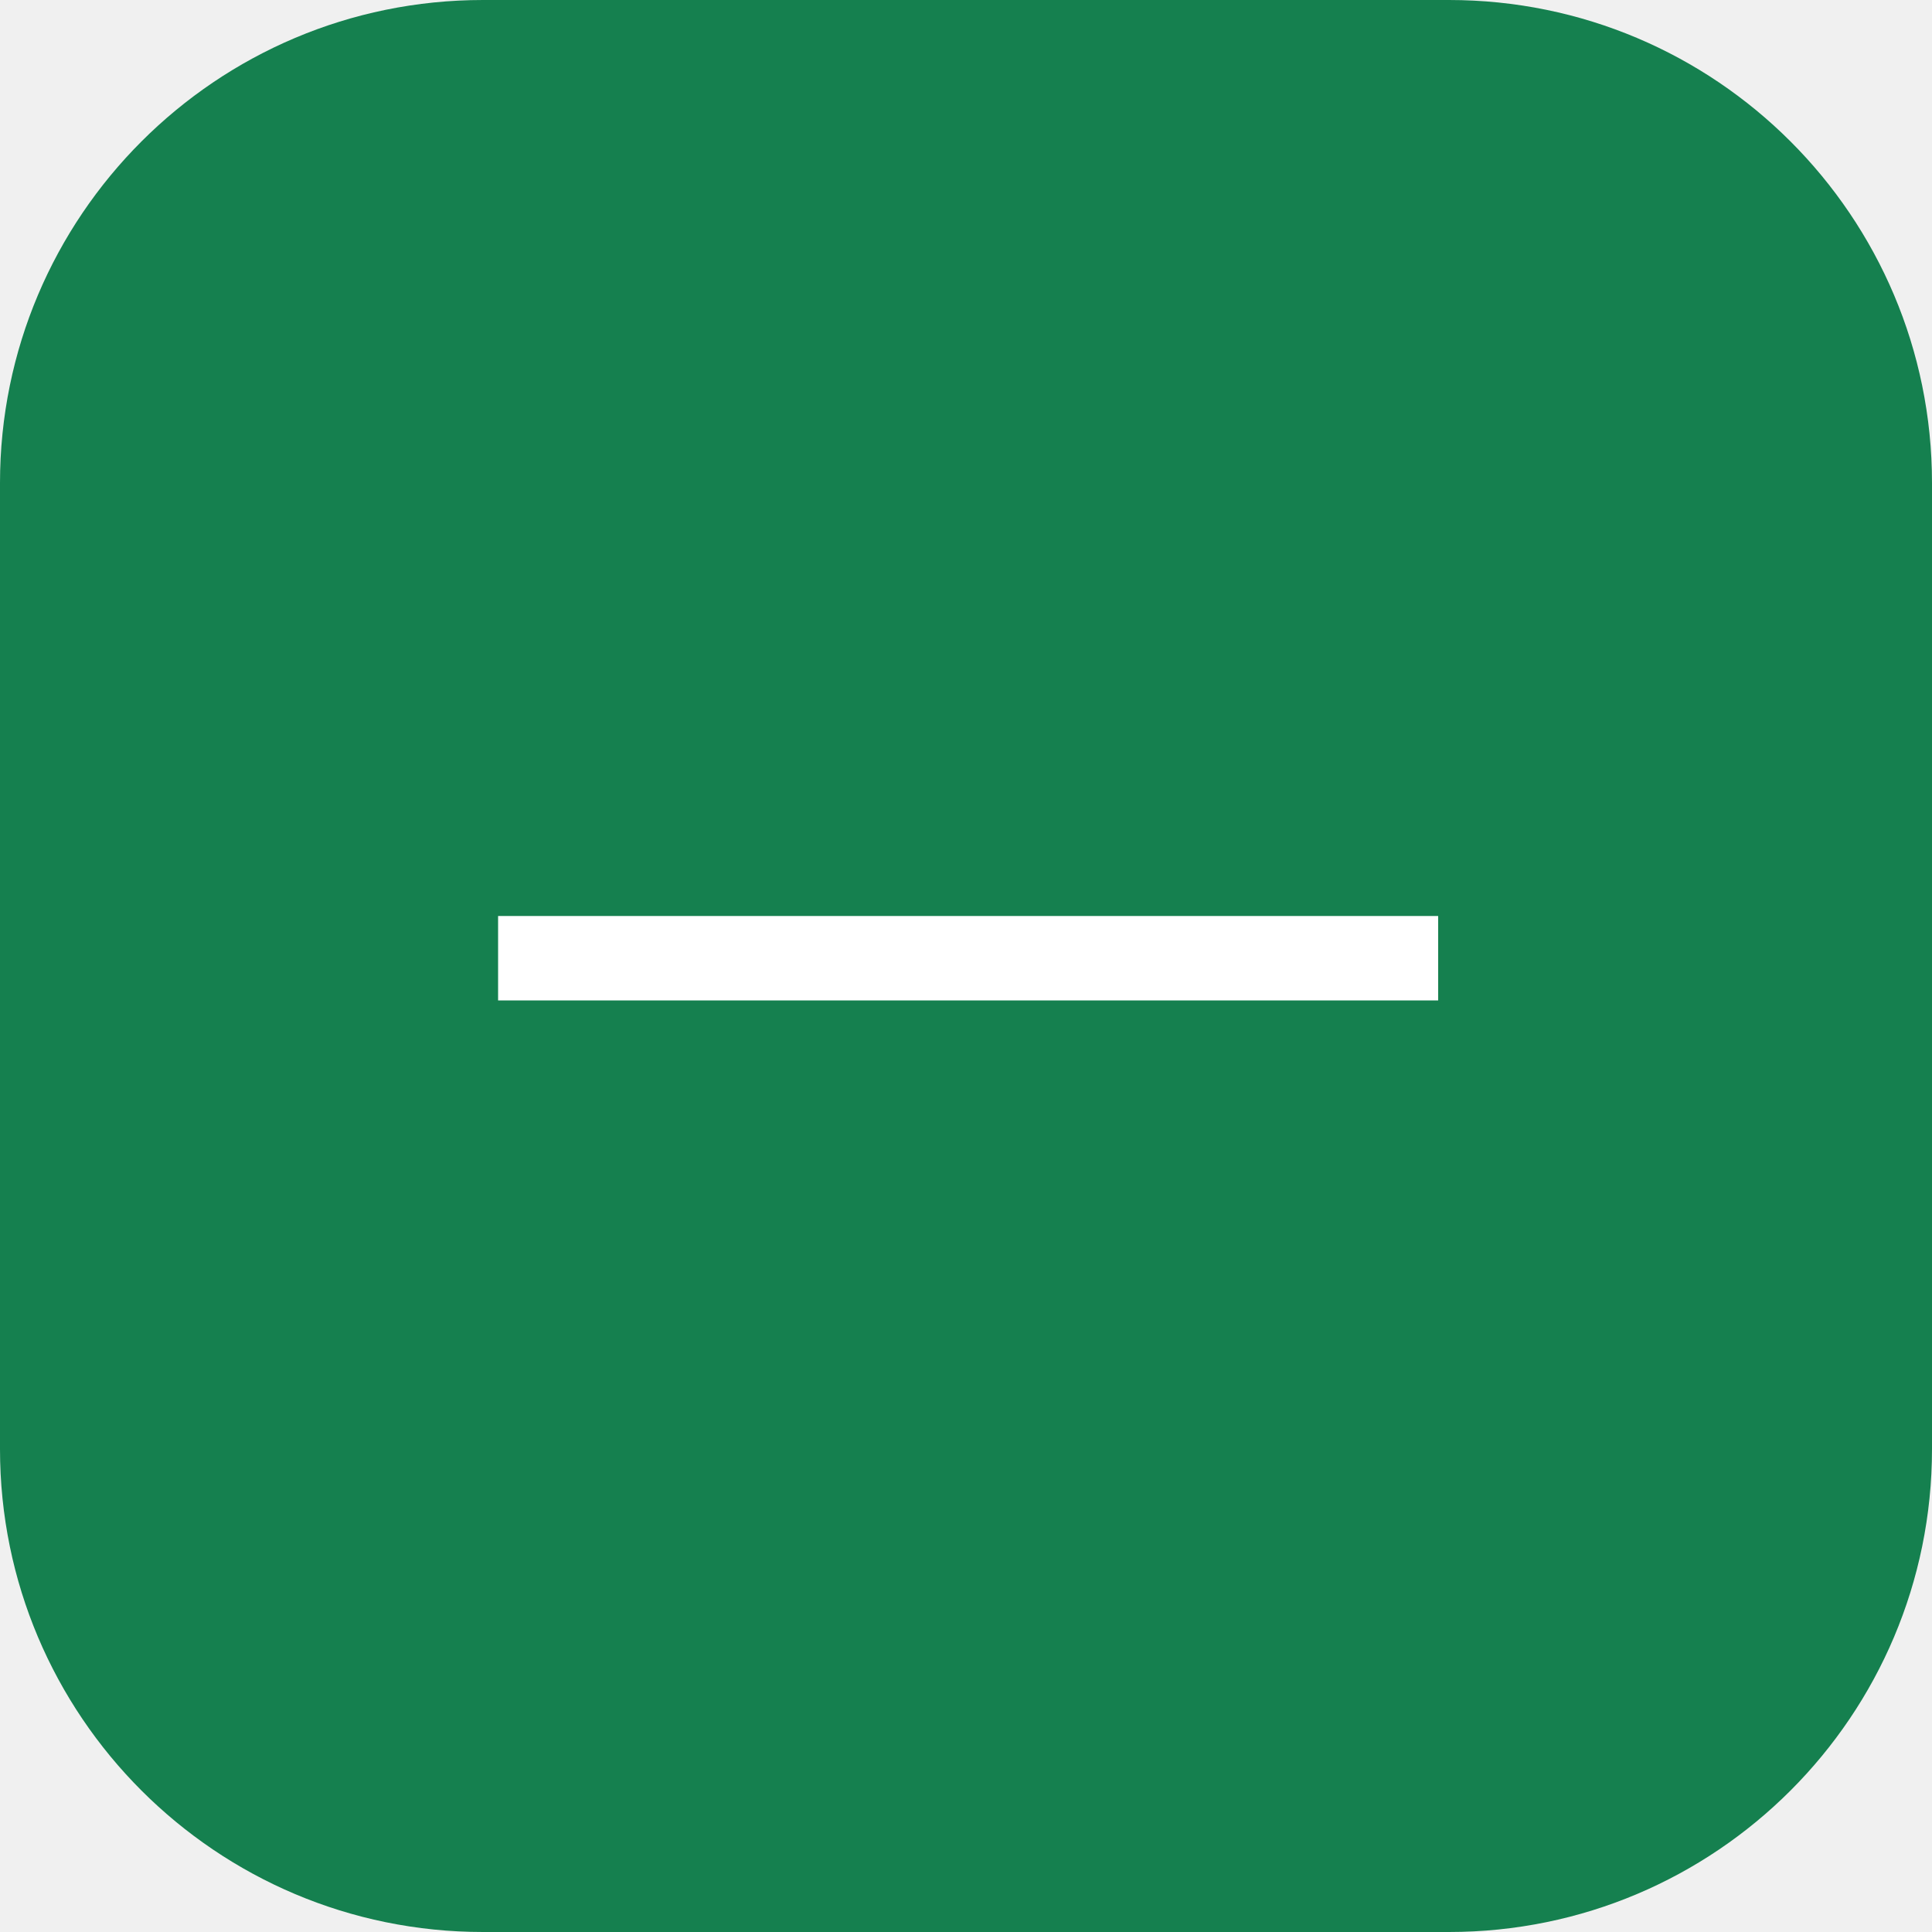
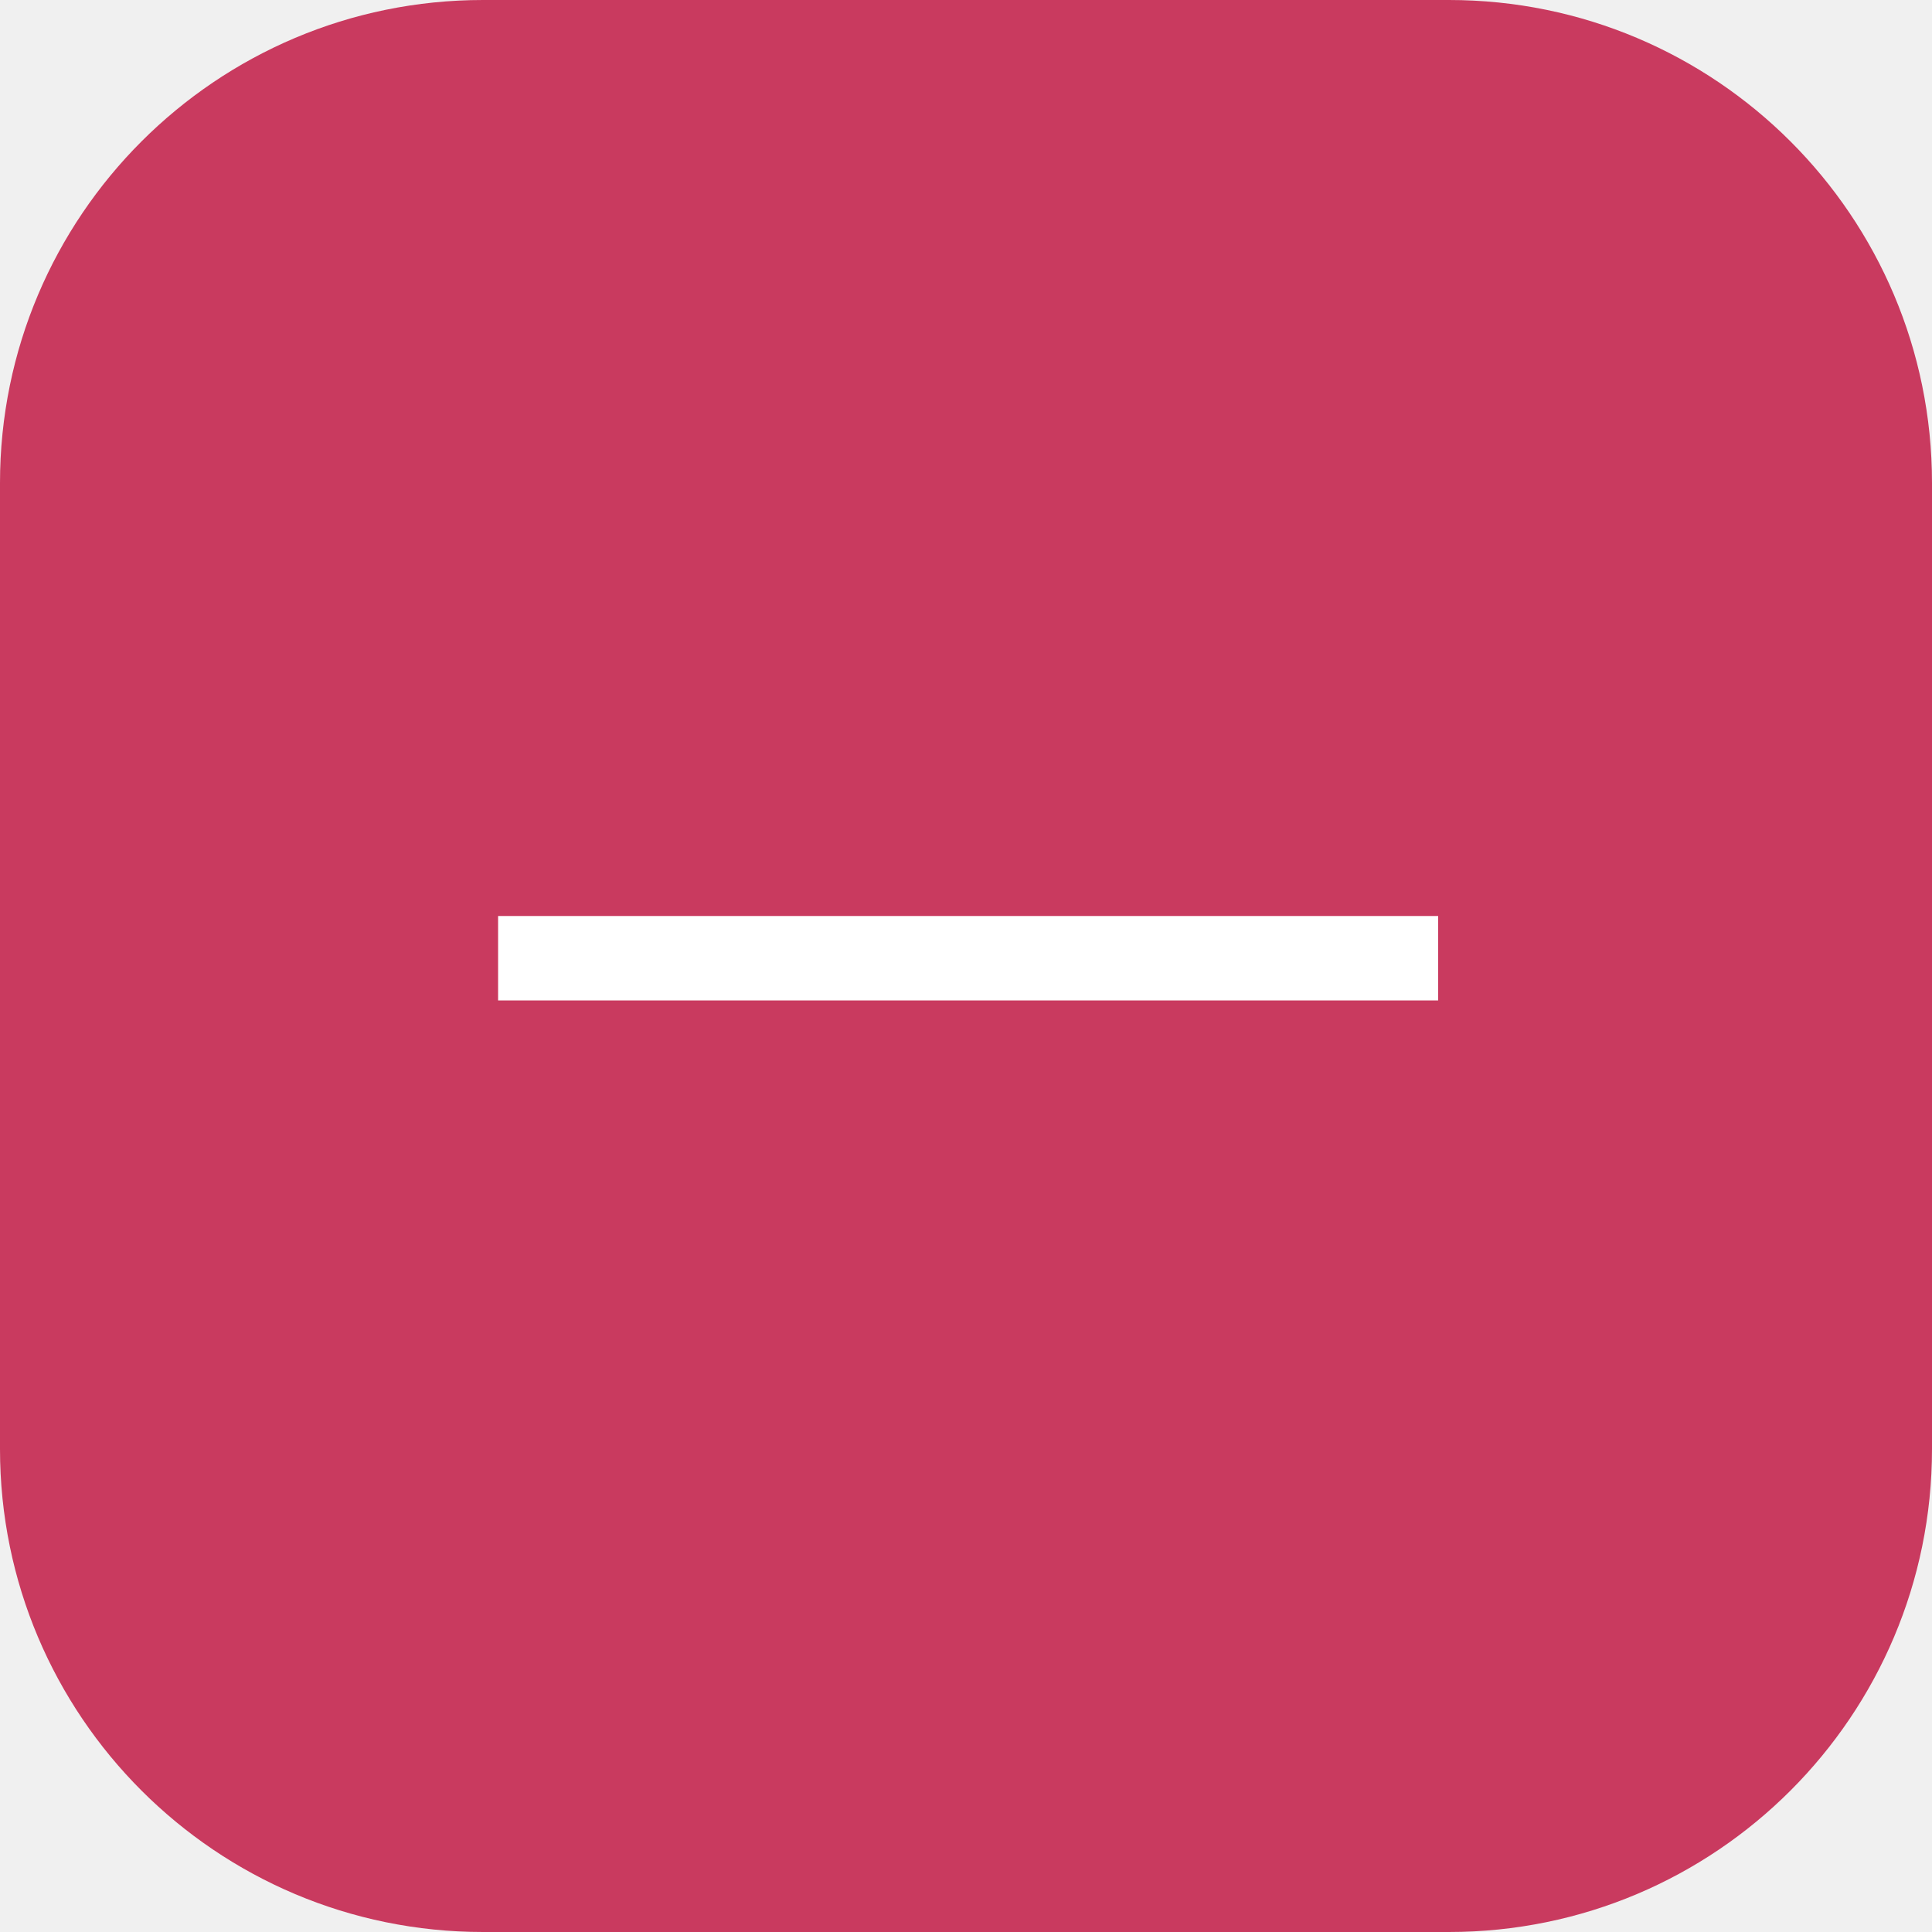
<svg xmlns="http://www.w3.org/2000/svg" viewBox="0 0 64 64">
-   <rect width="64" height="64" rx="16" fill="#15804f" />
+   <rect width="64" height="64" rx="16" fill="#c93a5f" />
  <text x="32" y="45" font-size="34" font-family="Georgia,serif" text-anchor="middle" fill="#ffffff">一</text>
</svg>
